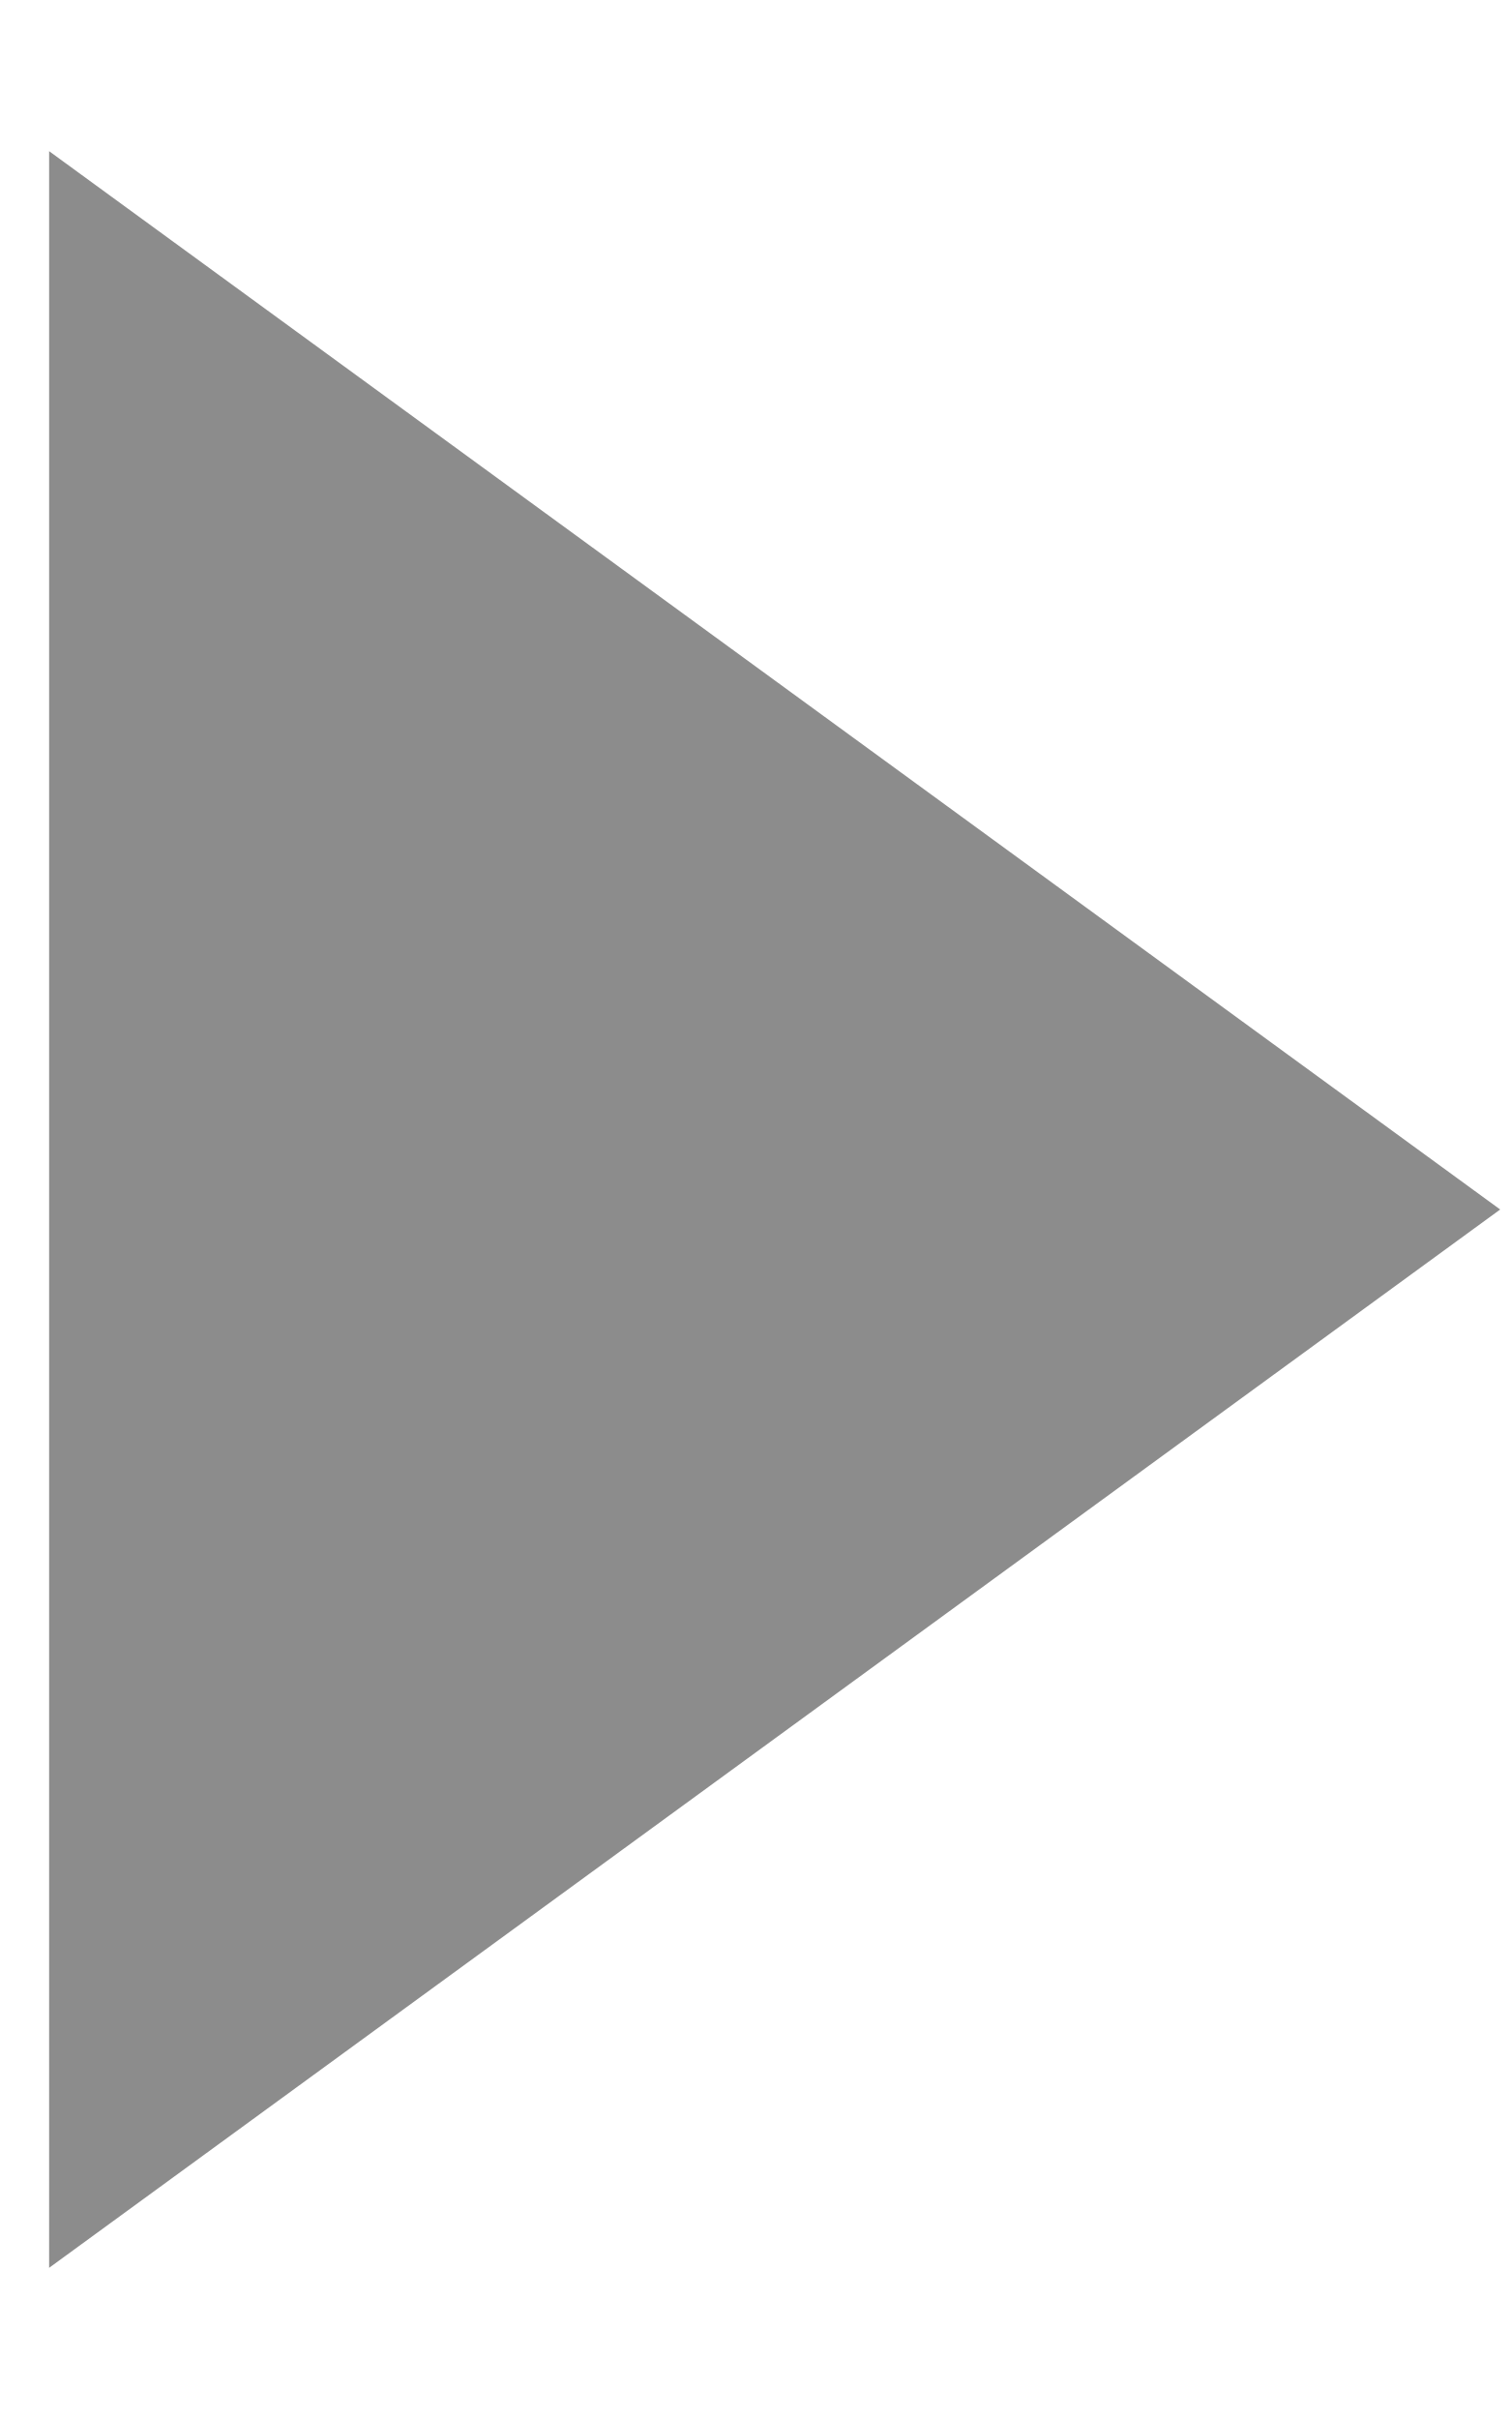
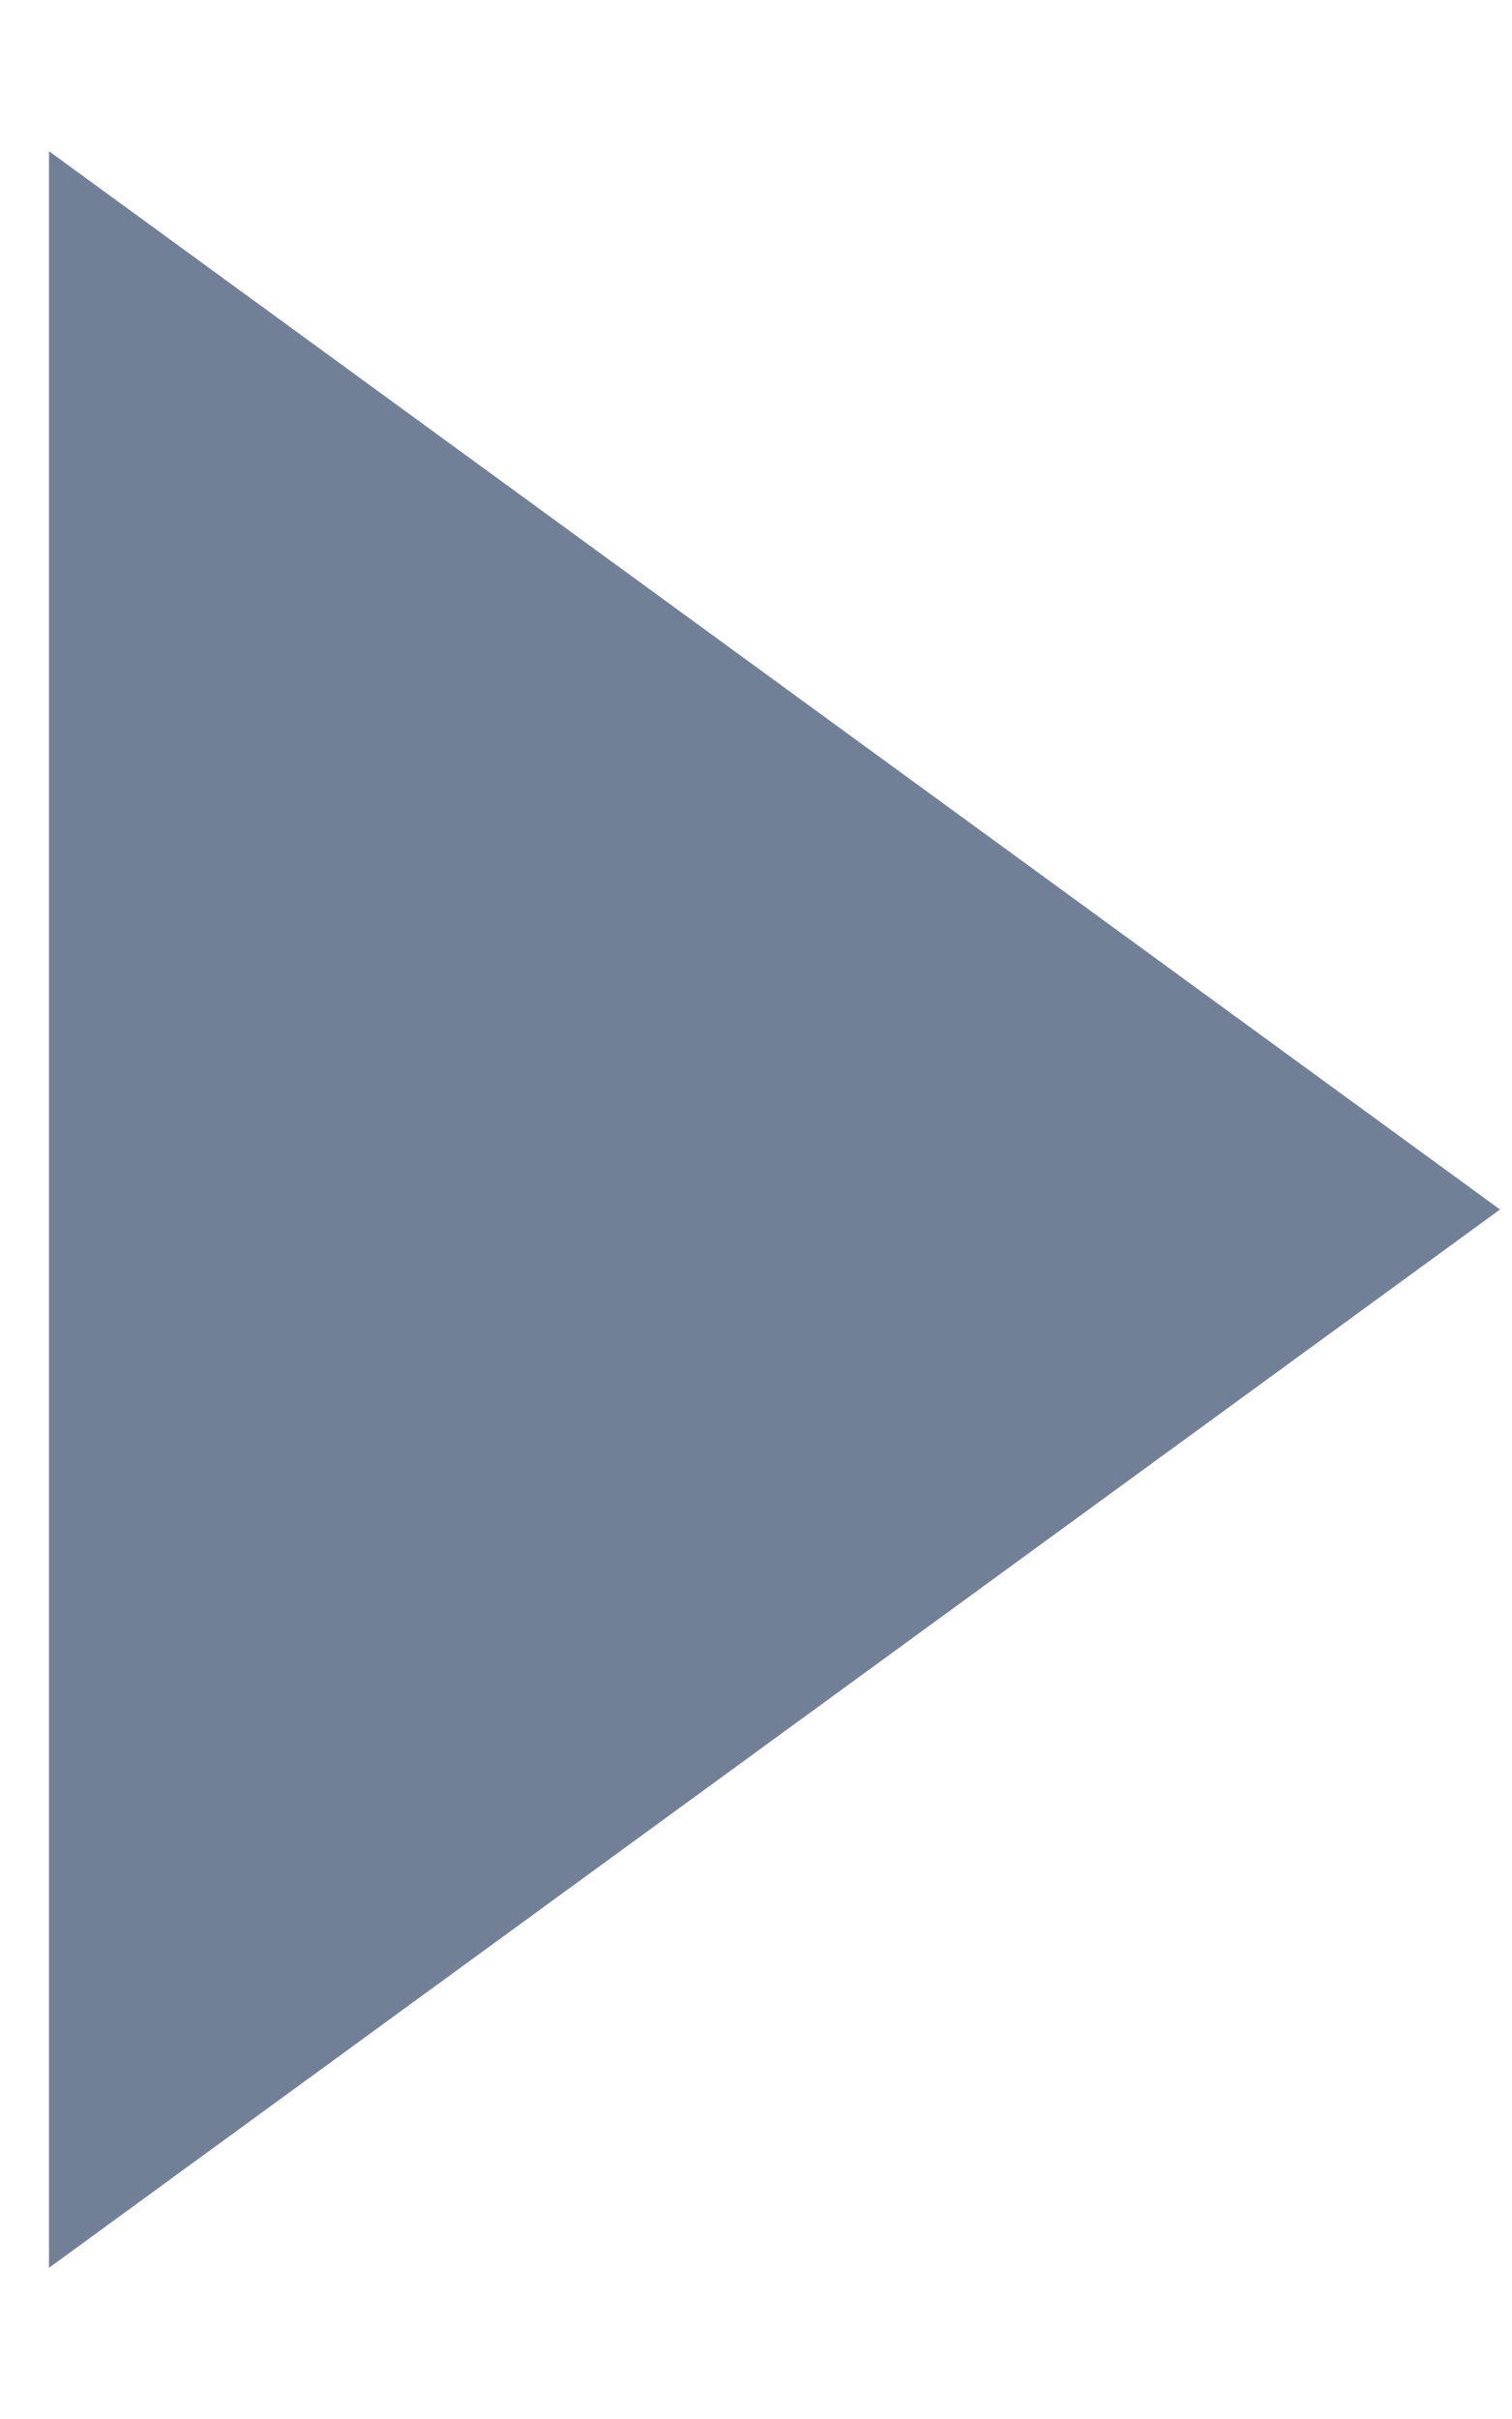
- <svg xmlns="http://www.w3.org/2000/svg" width="5px" height="8px" viewBox="0 0 5 8" version="1.1">
-   <defs />
-   <g id="Symbols" stroke="none" stroke-width="1" fill="none" fill-rule="evenodd">
-     <g id="Tree-item" transform="translate(-6, -9)" fill="#8C8C8C">
-       <g id="closed-item" transform="translate(5.0625, 9)">
-         <polygon id="Rectangle-13" transform="translate(3.5, 4) rotate(-90) translate(-3.5, -4) " points="0 1.6 7 1.6 3.5 6.4" />
-       </g>
-     </g>
-   </g>
+ <svg xmlns="http://www.w3.org/2000/svg" width="5" height="8" viewBox="0 0 5 8" fill="none">
+   <path fill-rule="evenodd" clip-rule="evenodd" d="M0.162 7.5L0.162 0.5L4.962 4L0.162 7.5Z" fill="#718096" />
</svg>
